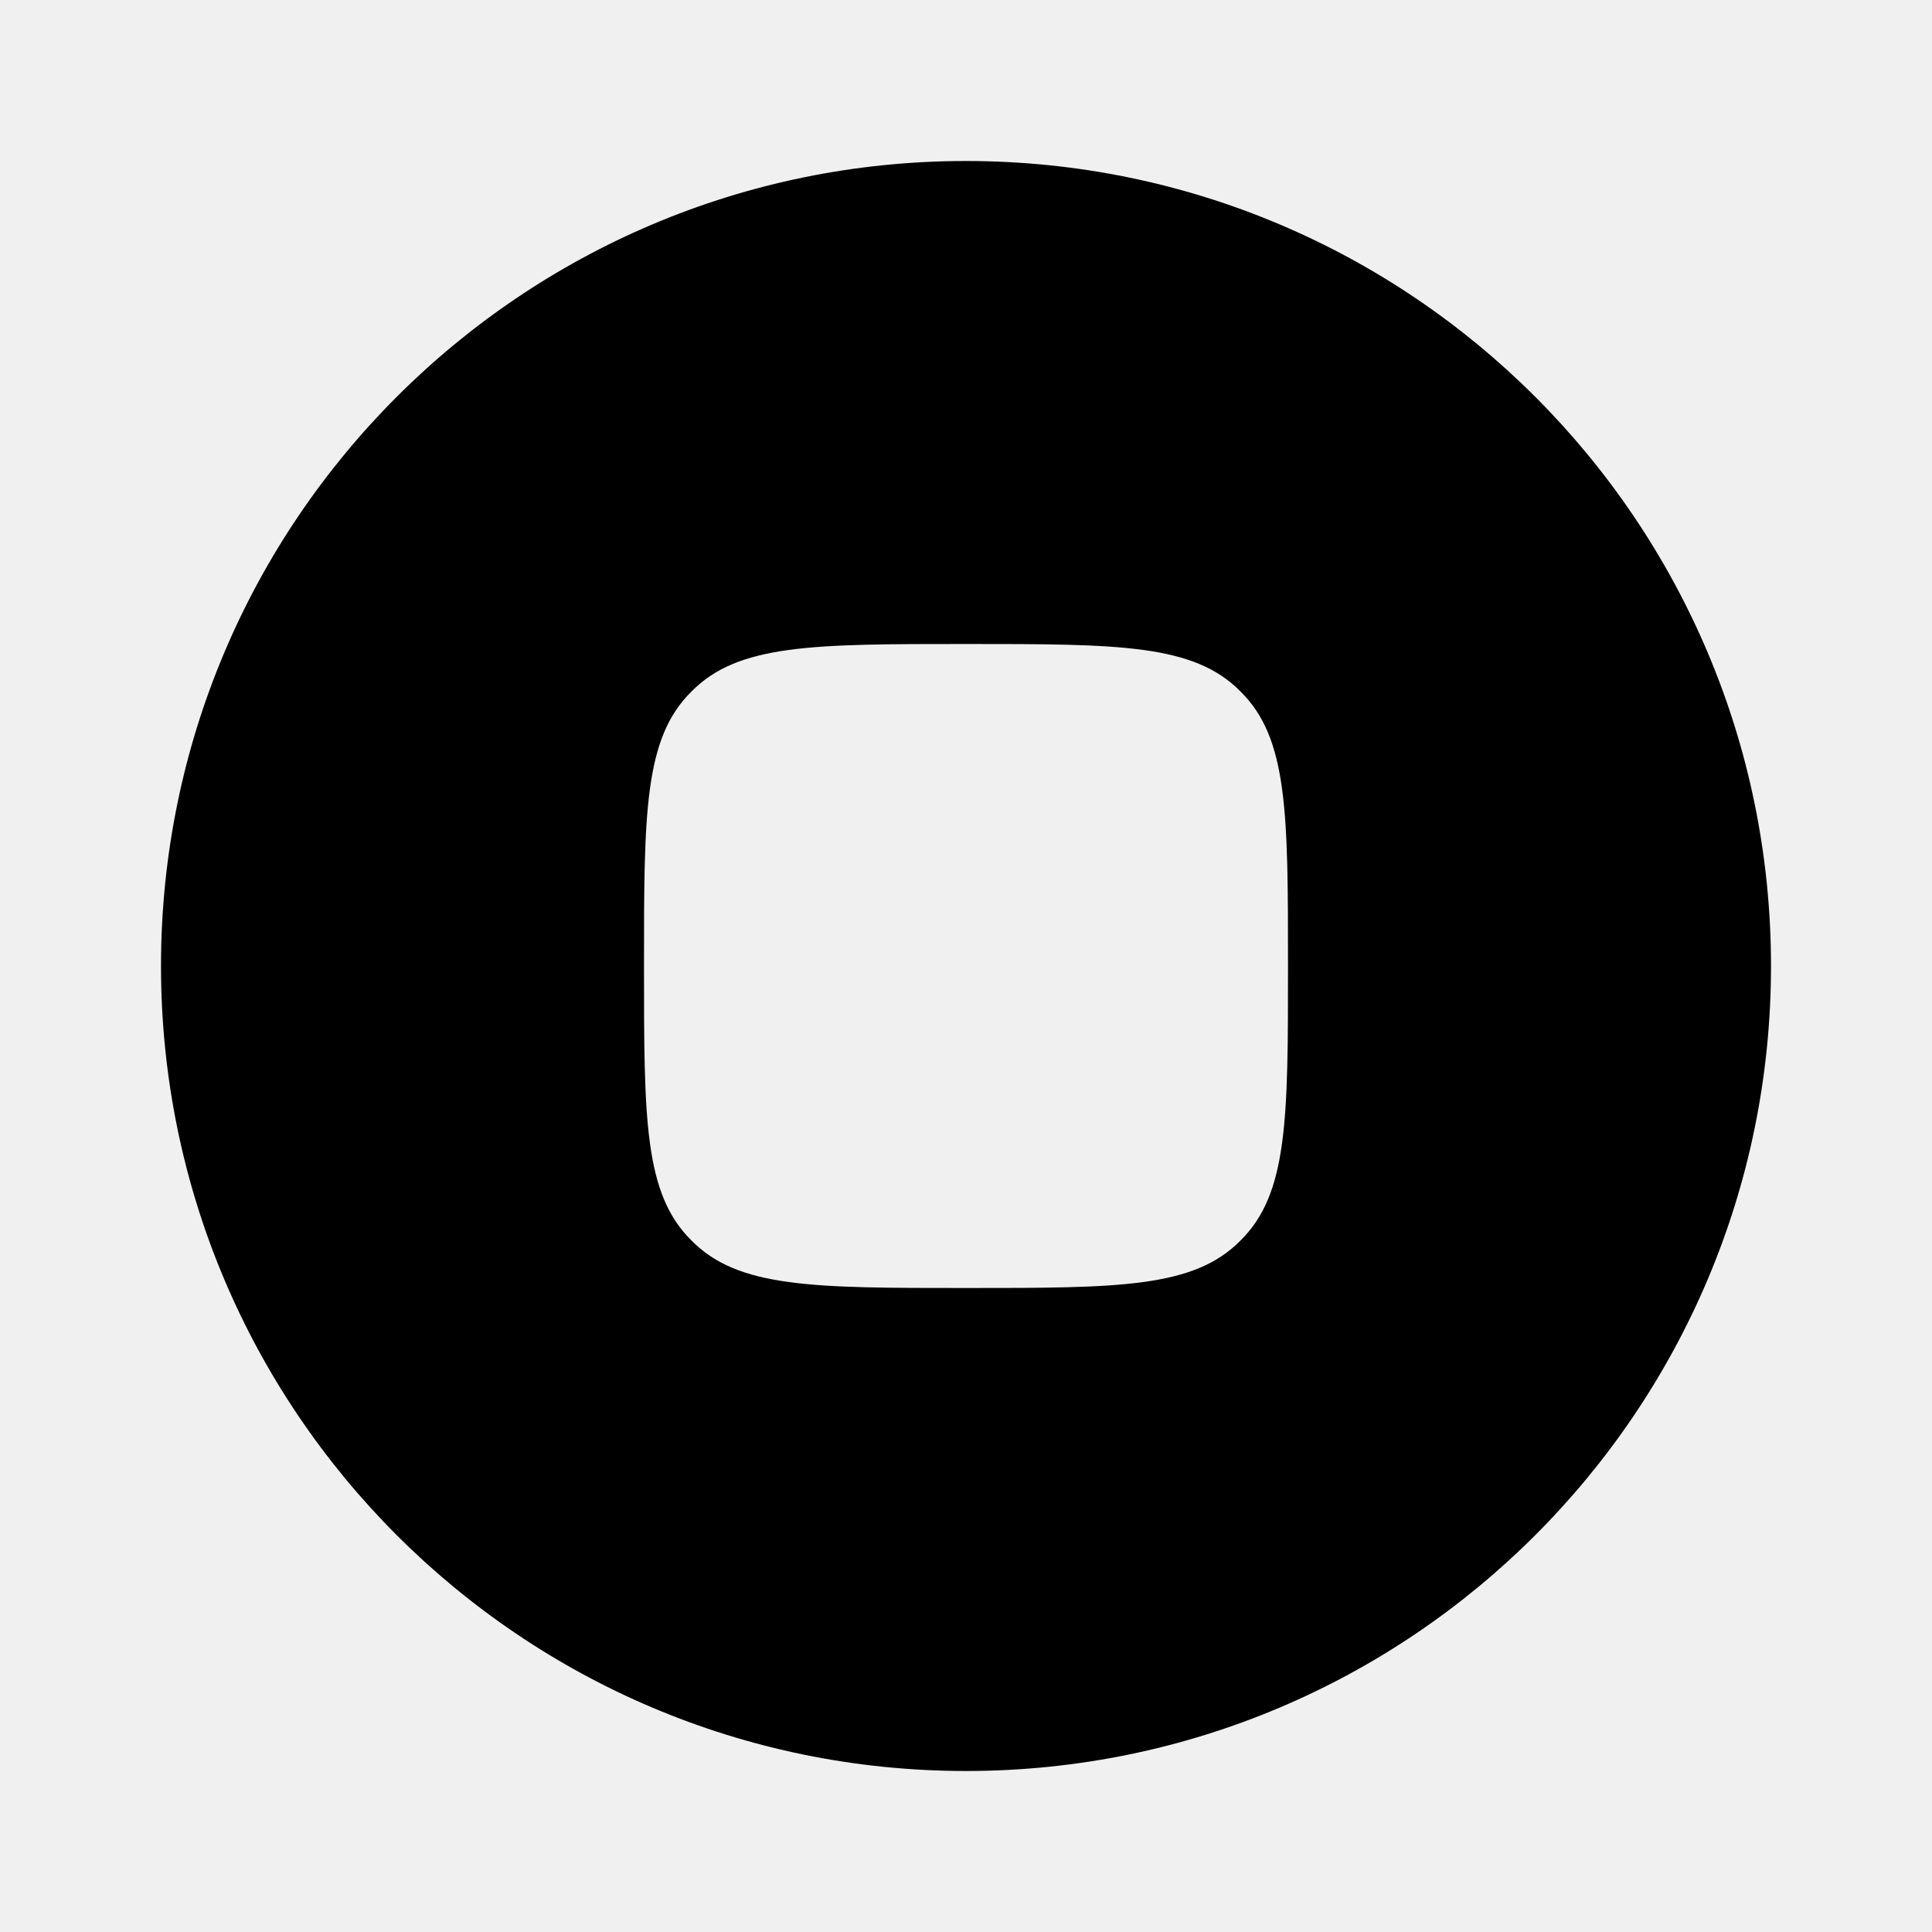
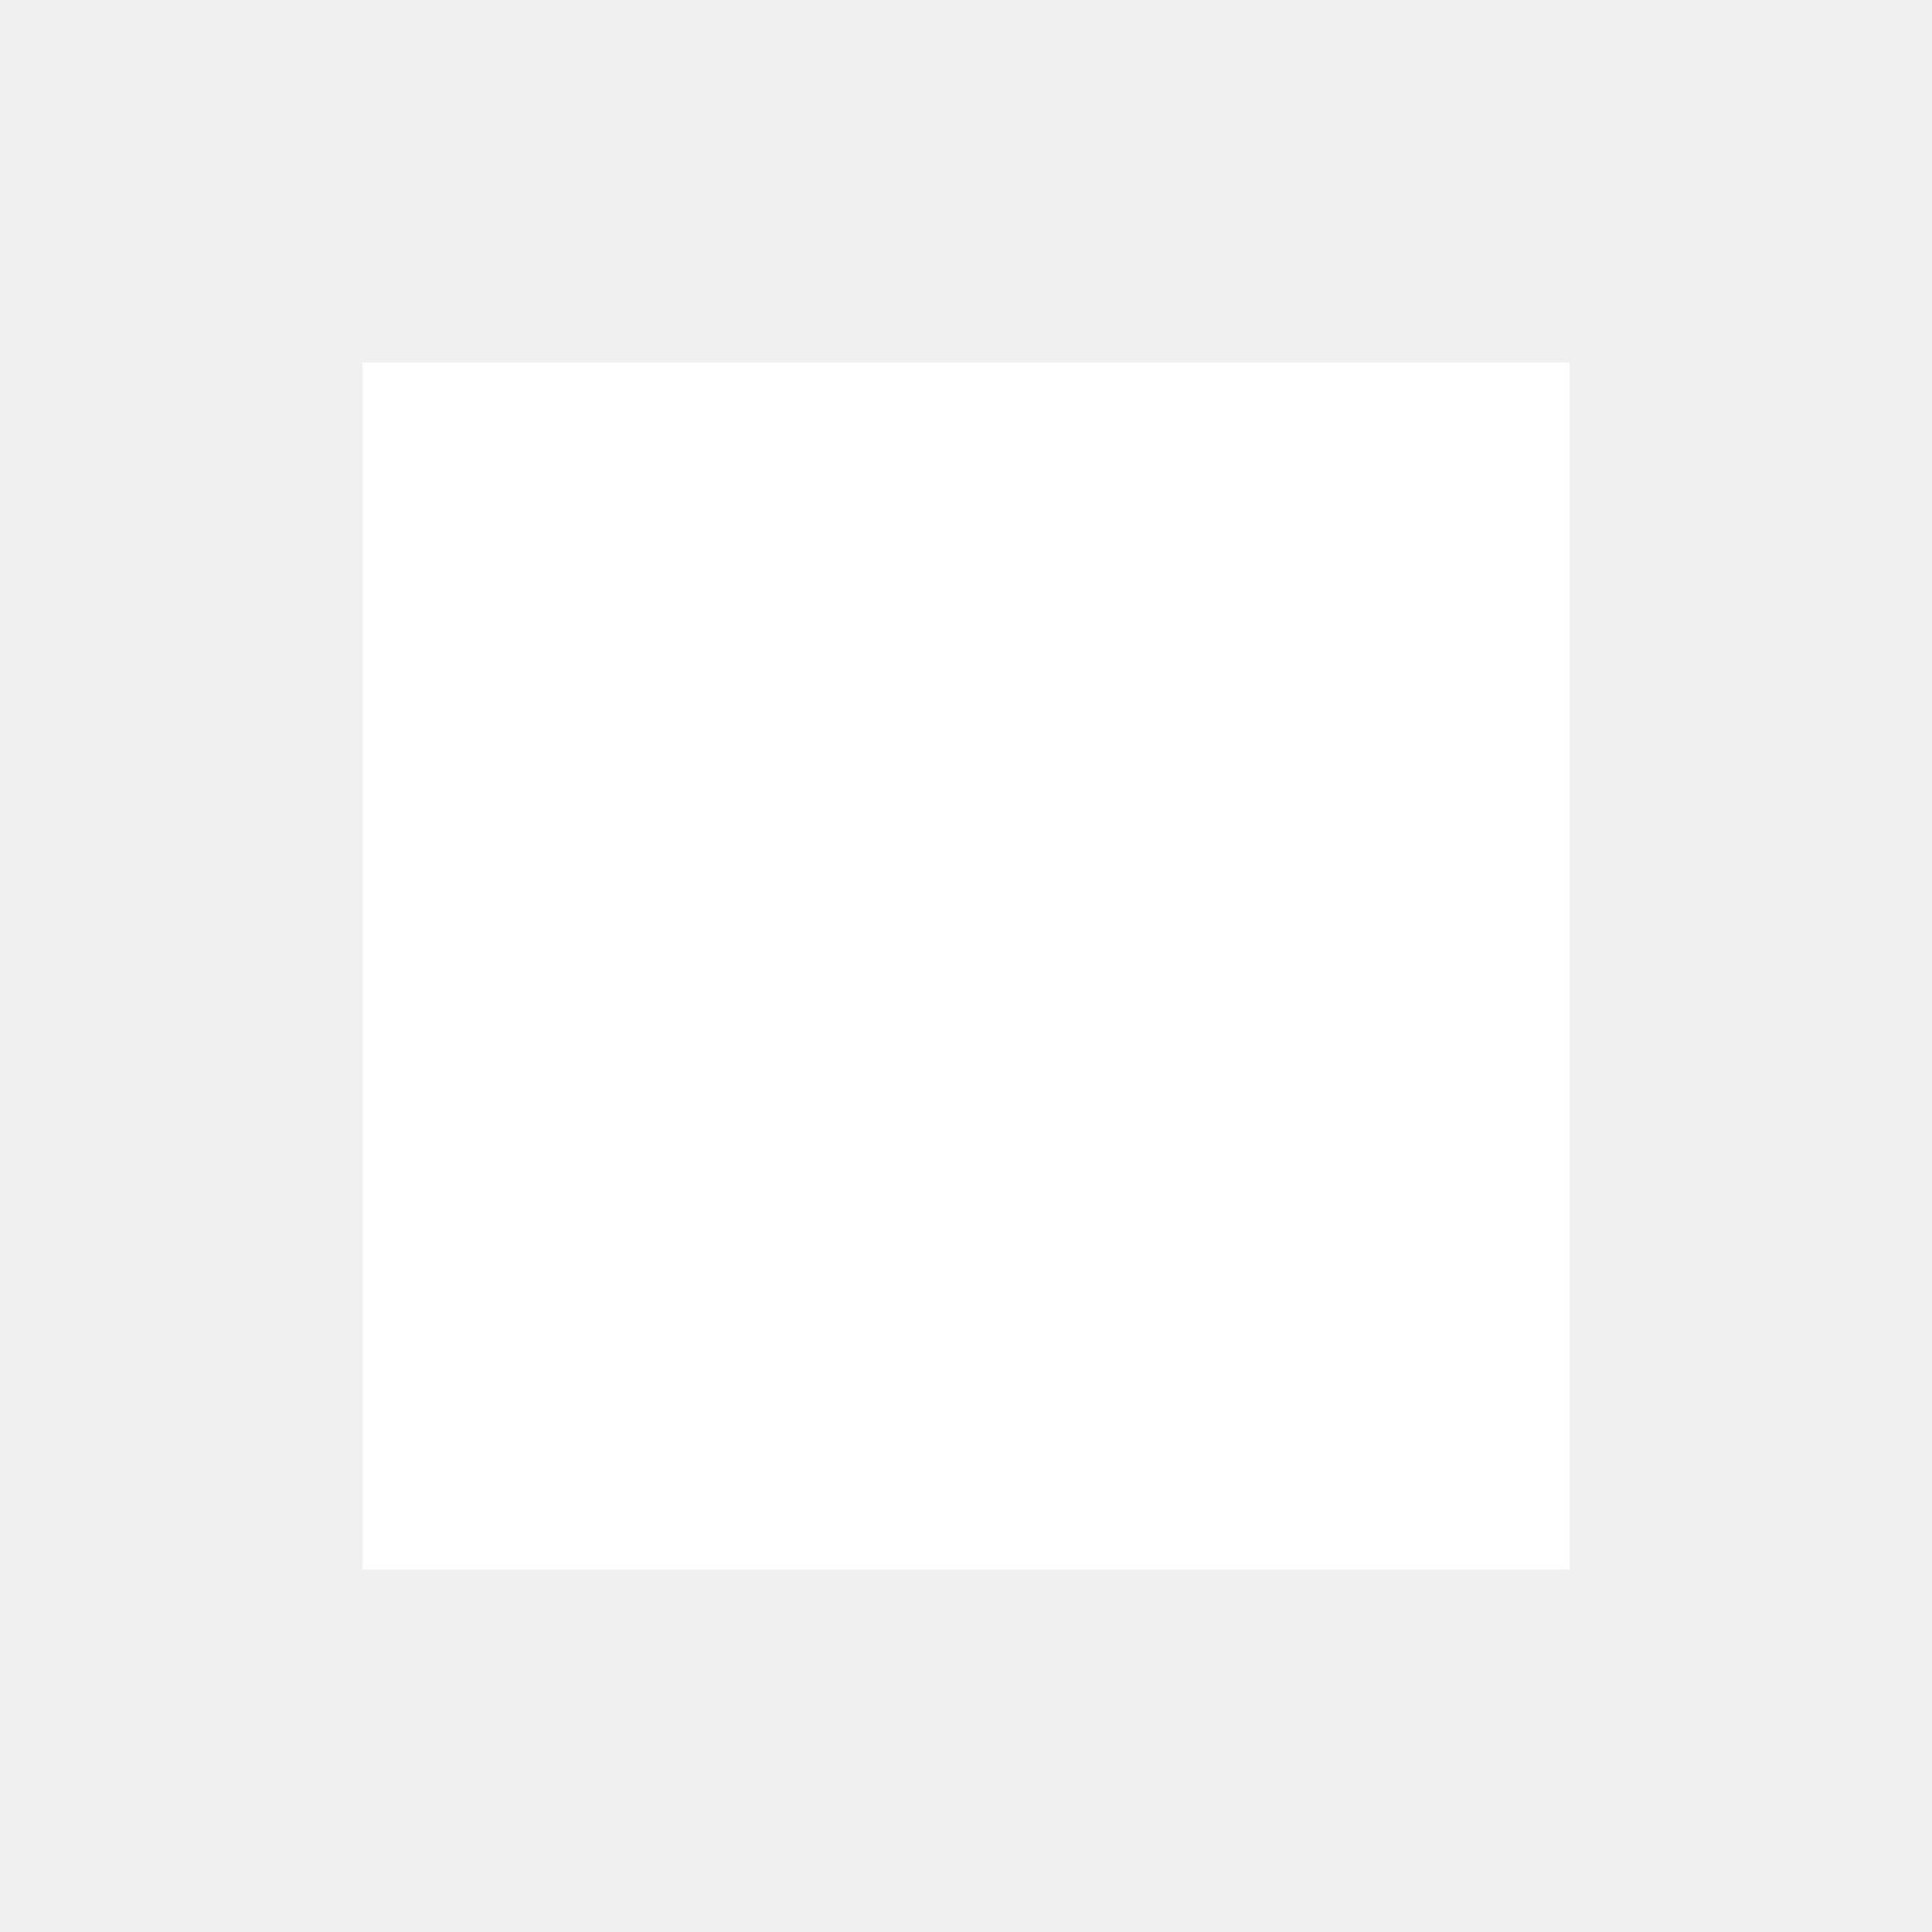
- <svg xmlns="http://www.w3.org/2000/svg" width="24" height="24" viewBox="0 0 24 24">
-   <path fill="currentColor" fill-rule="evenodd" d="M12 22a10 10 0 1 0 0-20 10 10 0 0 0 0 20M8.59 8.59C8 9.17 8 10.1 8 12s0 2.83.59 3.41C9.17 16 10.1 16 12 16s2.83 0 3.41-.59C16 14.83 16 13.9 16 12s0-2.83-.59-3.41C14.83 8 13.9 8 12 8s-2.83 0-3.41.59" clip-rule="evenodd" />
+ <svg xmlns="http://www.w3.org/2000/svg" viewBox="0 0 16 16" shape-rendering="crispEdges">
+   <g fill="#fff">
+     <rect x="3" y="3" width="1" height="1" />
+     <rect x="4" y="3" width="1" height="1" />
+     <rect x="5" y="3" width="1" height="1" />
+     <rect x="6" y="3" width="1" height="1" />
+     <rect x="7" y="3" width="1" height="1" />
+     <rect x="8" y="3" width="1" height="1" />
+     <rect x="9" y="3" width="1" height="1" />
+     <rect x="10" y="3" width="1" height="1" />
+     <rect x="11" y="3" width="1" height="1" />
+     <rect x="12" y="3" width="1" height="1" />
+     <rect x="3" y="4" width="1" height="1" />
+     <rect x="4" y="4" width="1" height="1" />
+     <rect x="5" y="4" width="1" height="1" />
+     <rect x="6" y="4" width="1" height="1" />
+     <rect x="7" y="4" width="1" height="1" />
+     <rect x="8" y="4" width="1" height="1" />
+     <rect x="9" y="4" width="1" height="1" />
+     <rect x="10" y="4" width="1" height="1" />
+     <rect x="11" y="4" width="1" height="1" />
+     <rect x="12" y="4" width="1" height="1" />
+     <rect x="3" y="5" width="1" height="1" />
+     <rect x="4" y="5" width="1" height="1" />
+     <rect x="5" y="5" width="1" height="1" />
+     <rect x="6" y="5" width="1" height="1" />
+     <rect x="7" y="5" width="1" height="1" />
+     <rect x="8" y="5" width="1" height="1" />
+     <rect x="9" y="5" width="1" height="1" />
+     <rect x="10" y="5" width="1" height="1" />
+     <rect x="11" y="5" width="1" height="1" />
+     <rect x="12" y="5" width="1" height="1" />
+     <rect x="3" y="6" width="1" height="1" />
+     <rect x="4" y="6" width="1" height="1" />
+     <rect x="5" y="6" width="1" height="1" />
+     <rect x="6" y="6" width="1" height="1" />
+     <rect x="7" y="6" width="1" height="1" />
+     <rect x="8" y="6" width="1" height="1" />
+     <rect x="9" y="6" width="1" height="1" />
+     <rect x="10" y="6" width="1" height="1" />
+     <rect x="11" y="6" width="1" height="1" />
+     <rect x="12" y="6" width="1" height="1" />
+     <rect x="3" y="7" width="1" height="1" />
+     <rect x="4" y="7" width="1" height="1" />
+     <rect x="5" y="7" width="1" height="1" />
+     <rect x="6" y="7" width="1" height="1" />
+     <rect x="7" y="7" width="1" height="1" />
+     <rect x="8" y="7" width="1" height="1" />
+     <rect x="9" y="7" width="1" height="1" />
+     <rect x="10" y="7" width="1" height="1" />
+     <rect x="11" y="7" width="1" height="1" />
+     <rect x="12" y="7" width="1" height="1" />
+     <rect x="3" y="8" width="1" height="1" />
+     <rect x="4" y="8" width="1" height="1" />
+     <rect x="5" y="8" width="1" height="1" />
+     <rect x="6" y="8" width="1" height="1" />
+     <rect x="7" y="8" width="1" height="1" />
+     <rect x="8" y="8" width="1" height="1" />
+     <rect x="9" y="8" width="1" height="1" />
+     <rect x="10" y="8" width="1" height="1" />
+     <rect x="11" y="8" width="1" height="1" />
+     <rect x="12" y="8" width="1" height="1" />
+     <rect x="3" y="9" width="1" height="1" />
+     <rect x="4" y="9" width="1" height="1" />
+     <rect x="5" y="9" width="1" height="1" />
+     <rect x="6" y="9" width="1" height="1" />
+     <rect x="7" y="9" width="1" height="1" />
+     <rect x="8" y="9" width="1" height="1" />
+     <rect x="9" y="9" width="1" height="1" />
+     <rect x="10" y="9" width="1" height="1" />
+     <rect x="11" y="9" width="1" height="1" />
+     <rect x="12" y="9" width="1" height="1" />
+     <rect x="3" y="10" width="1" height="1" />
+     <rect x="4" y="10" width="1" height="1" />
+     <rect x="5" y="10" width="1" height="1" />
+     <rect x="6" y="10" width="1" height="1" />
+     <rect x="7" y="10" width="1" height="1" />
+     <rect x="8" y="10" width="1" height="1" />
+     <rect x="9" y="10" width="1" height="1" />
+     <rect x="10" y="10" width="1" height="1" />
+     <rect x="11" y="10" width="1" height="1" />
+     <rect x="12" y="10" width="1" height="1" />
+     <rect x="3" y="11" width="1" height="1" />
+     <rect x="4" y="11" width="1" height="1" />
+     <rect x="5" y="11" width="1" height="1" />
+     <rect x="6" y="11" width="1" height="1" />
+     <rect x="7" y="11" width="1" height="1" />
+     <rect x="8" y="11" width="1" height="1" />
+     <rect x="9" y="11" width="1" height="1" />
+     <rect x="10" y="11" width="1" height="1" />
+     <rect x="11" y="11" width="1" height="1" />
+     <rect x="12" y="11" width="1" height="1" />
+     <rect x="3" y="12" width="1" height="1" />
+     <rect x="4" y="12" width="1" height="1" />
+     <rect x="5" y="12" width="1" height="1" />
+     <rect x="6" y="12" width="1" height="1" />
+     <rect x="7" y="12" width="1" height="1" />
+     <rect x="8" y="12" width="1" height="1" />
+     <rect x="9" y="12" width="1" height="1" />
+     <rect x="10" y="12" width="1" height="1" />
+     <rect x="11" y="12" width="1" height="1" />
+     <rect x="12" y="12" width="1" height="1" />
+   </g>
</svg>
